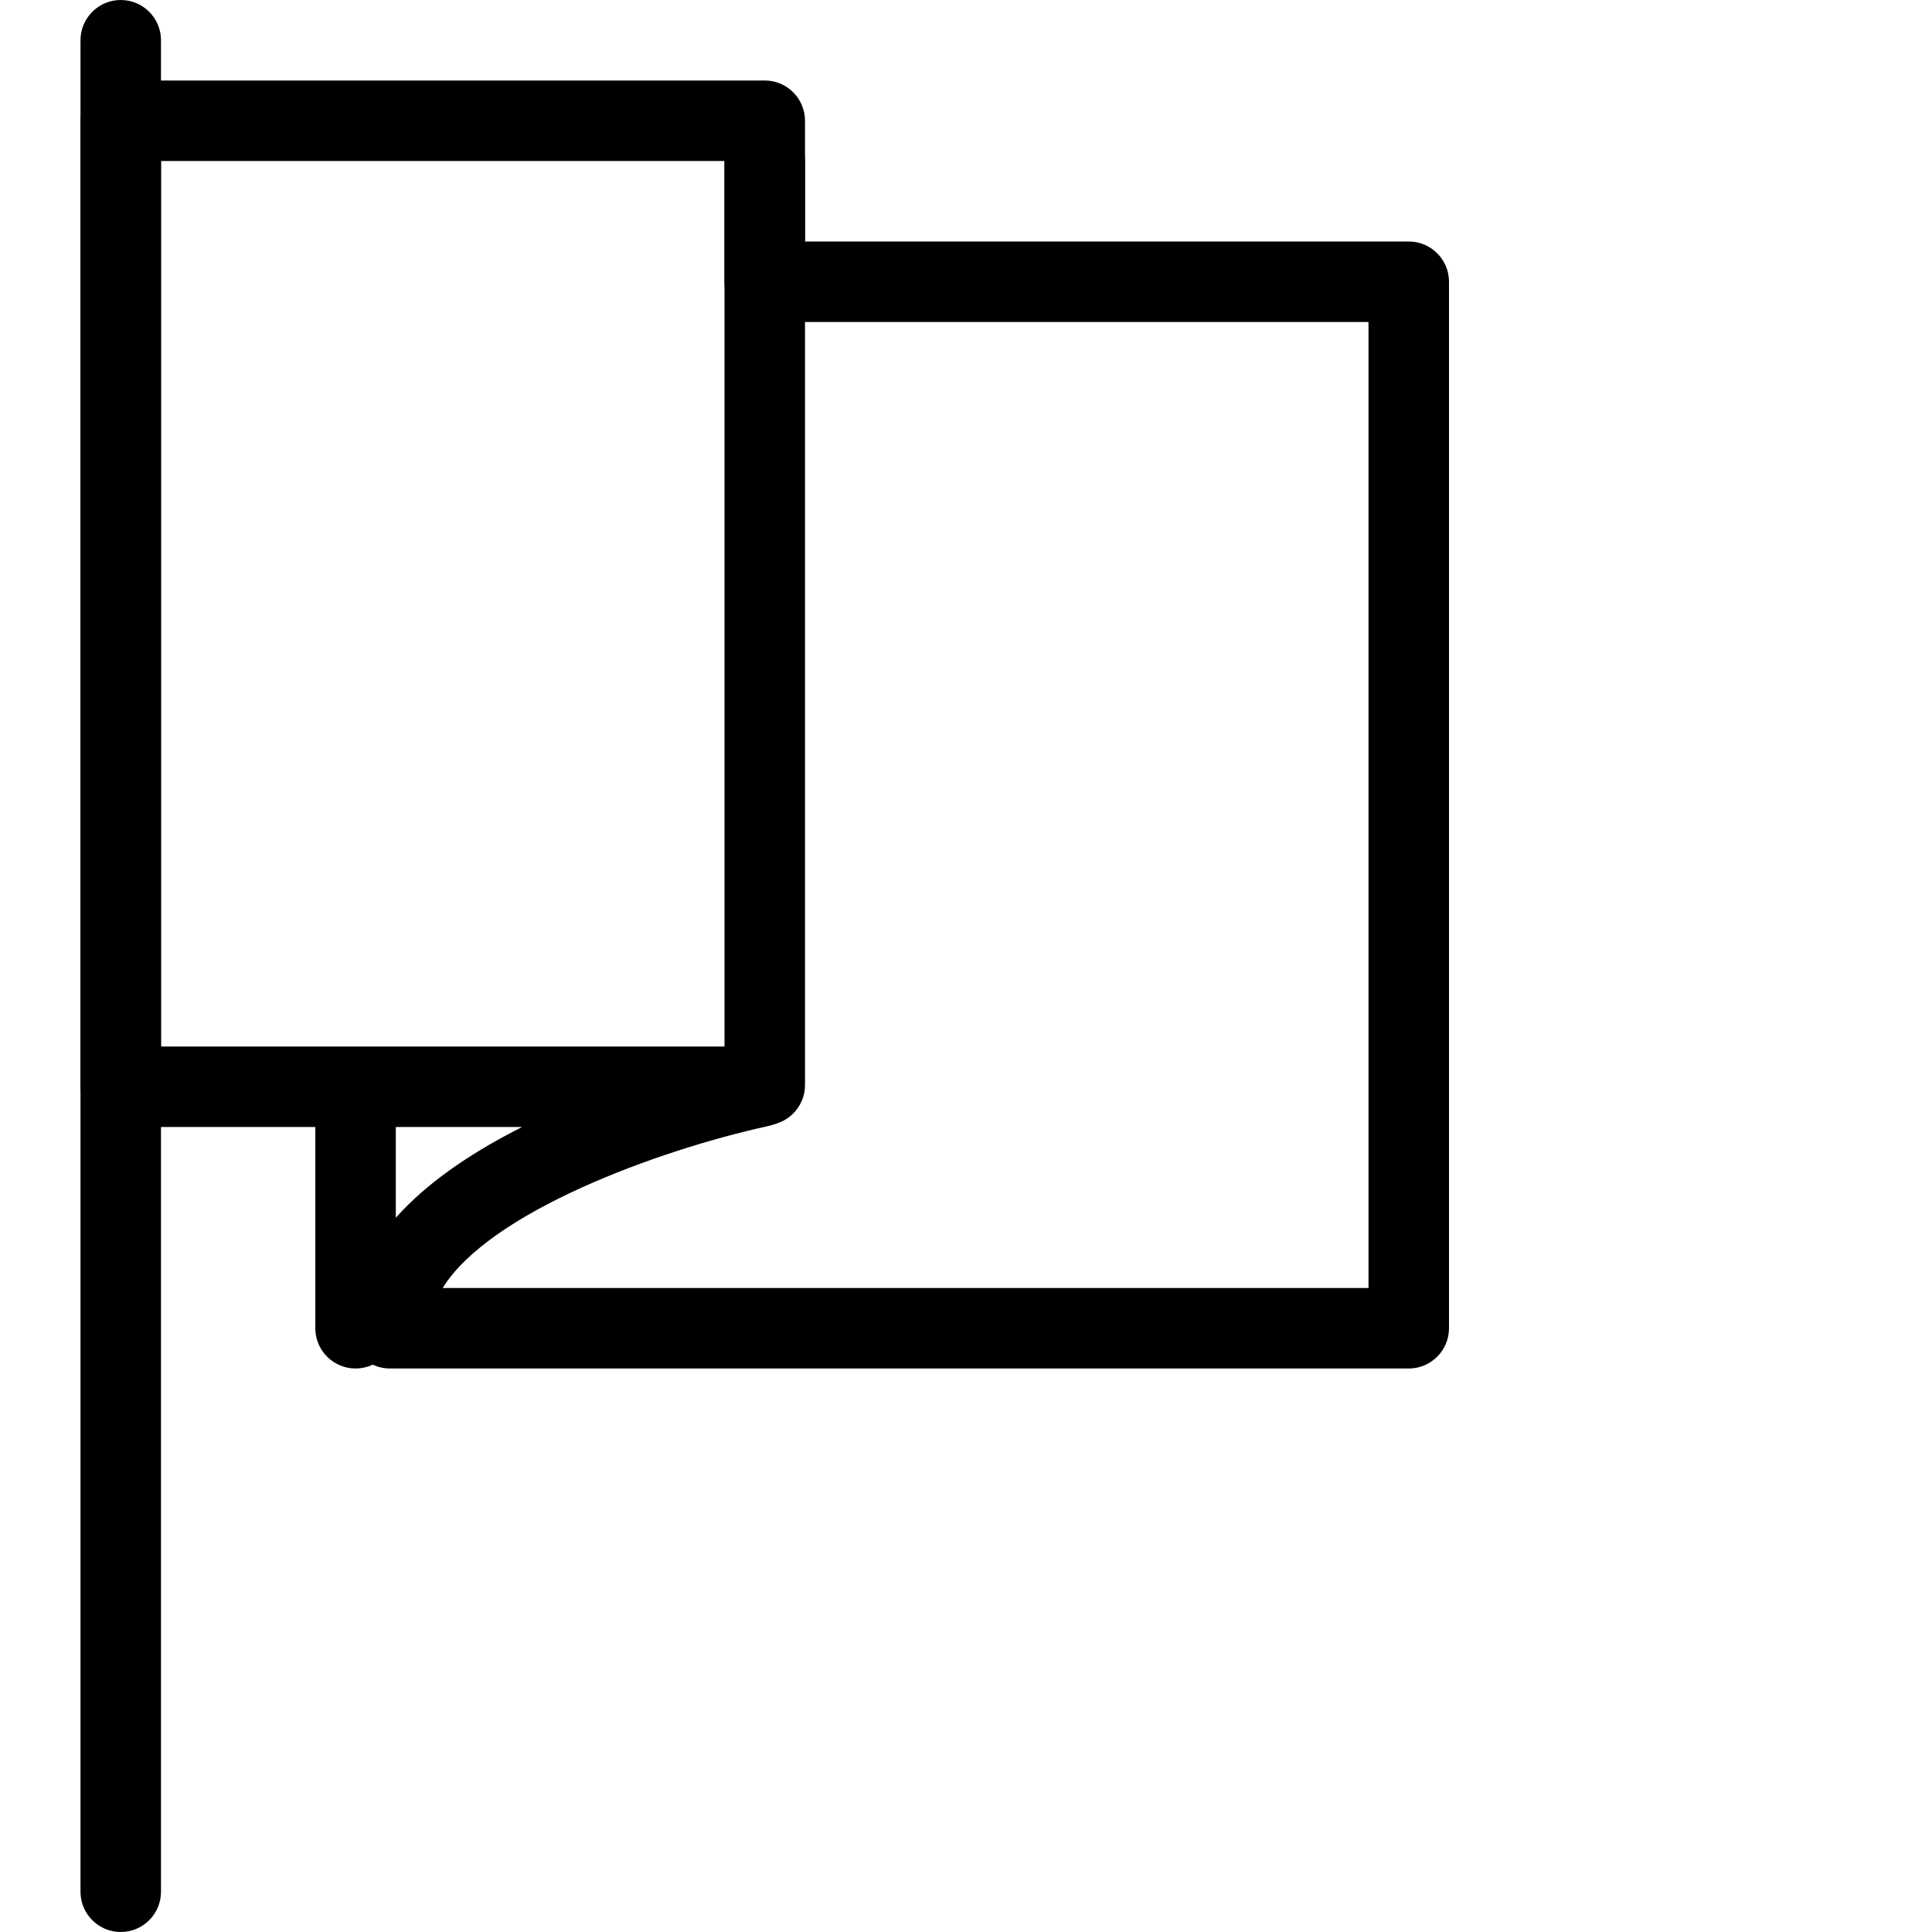
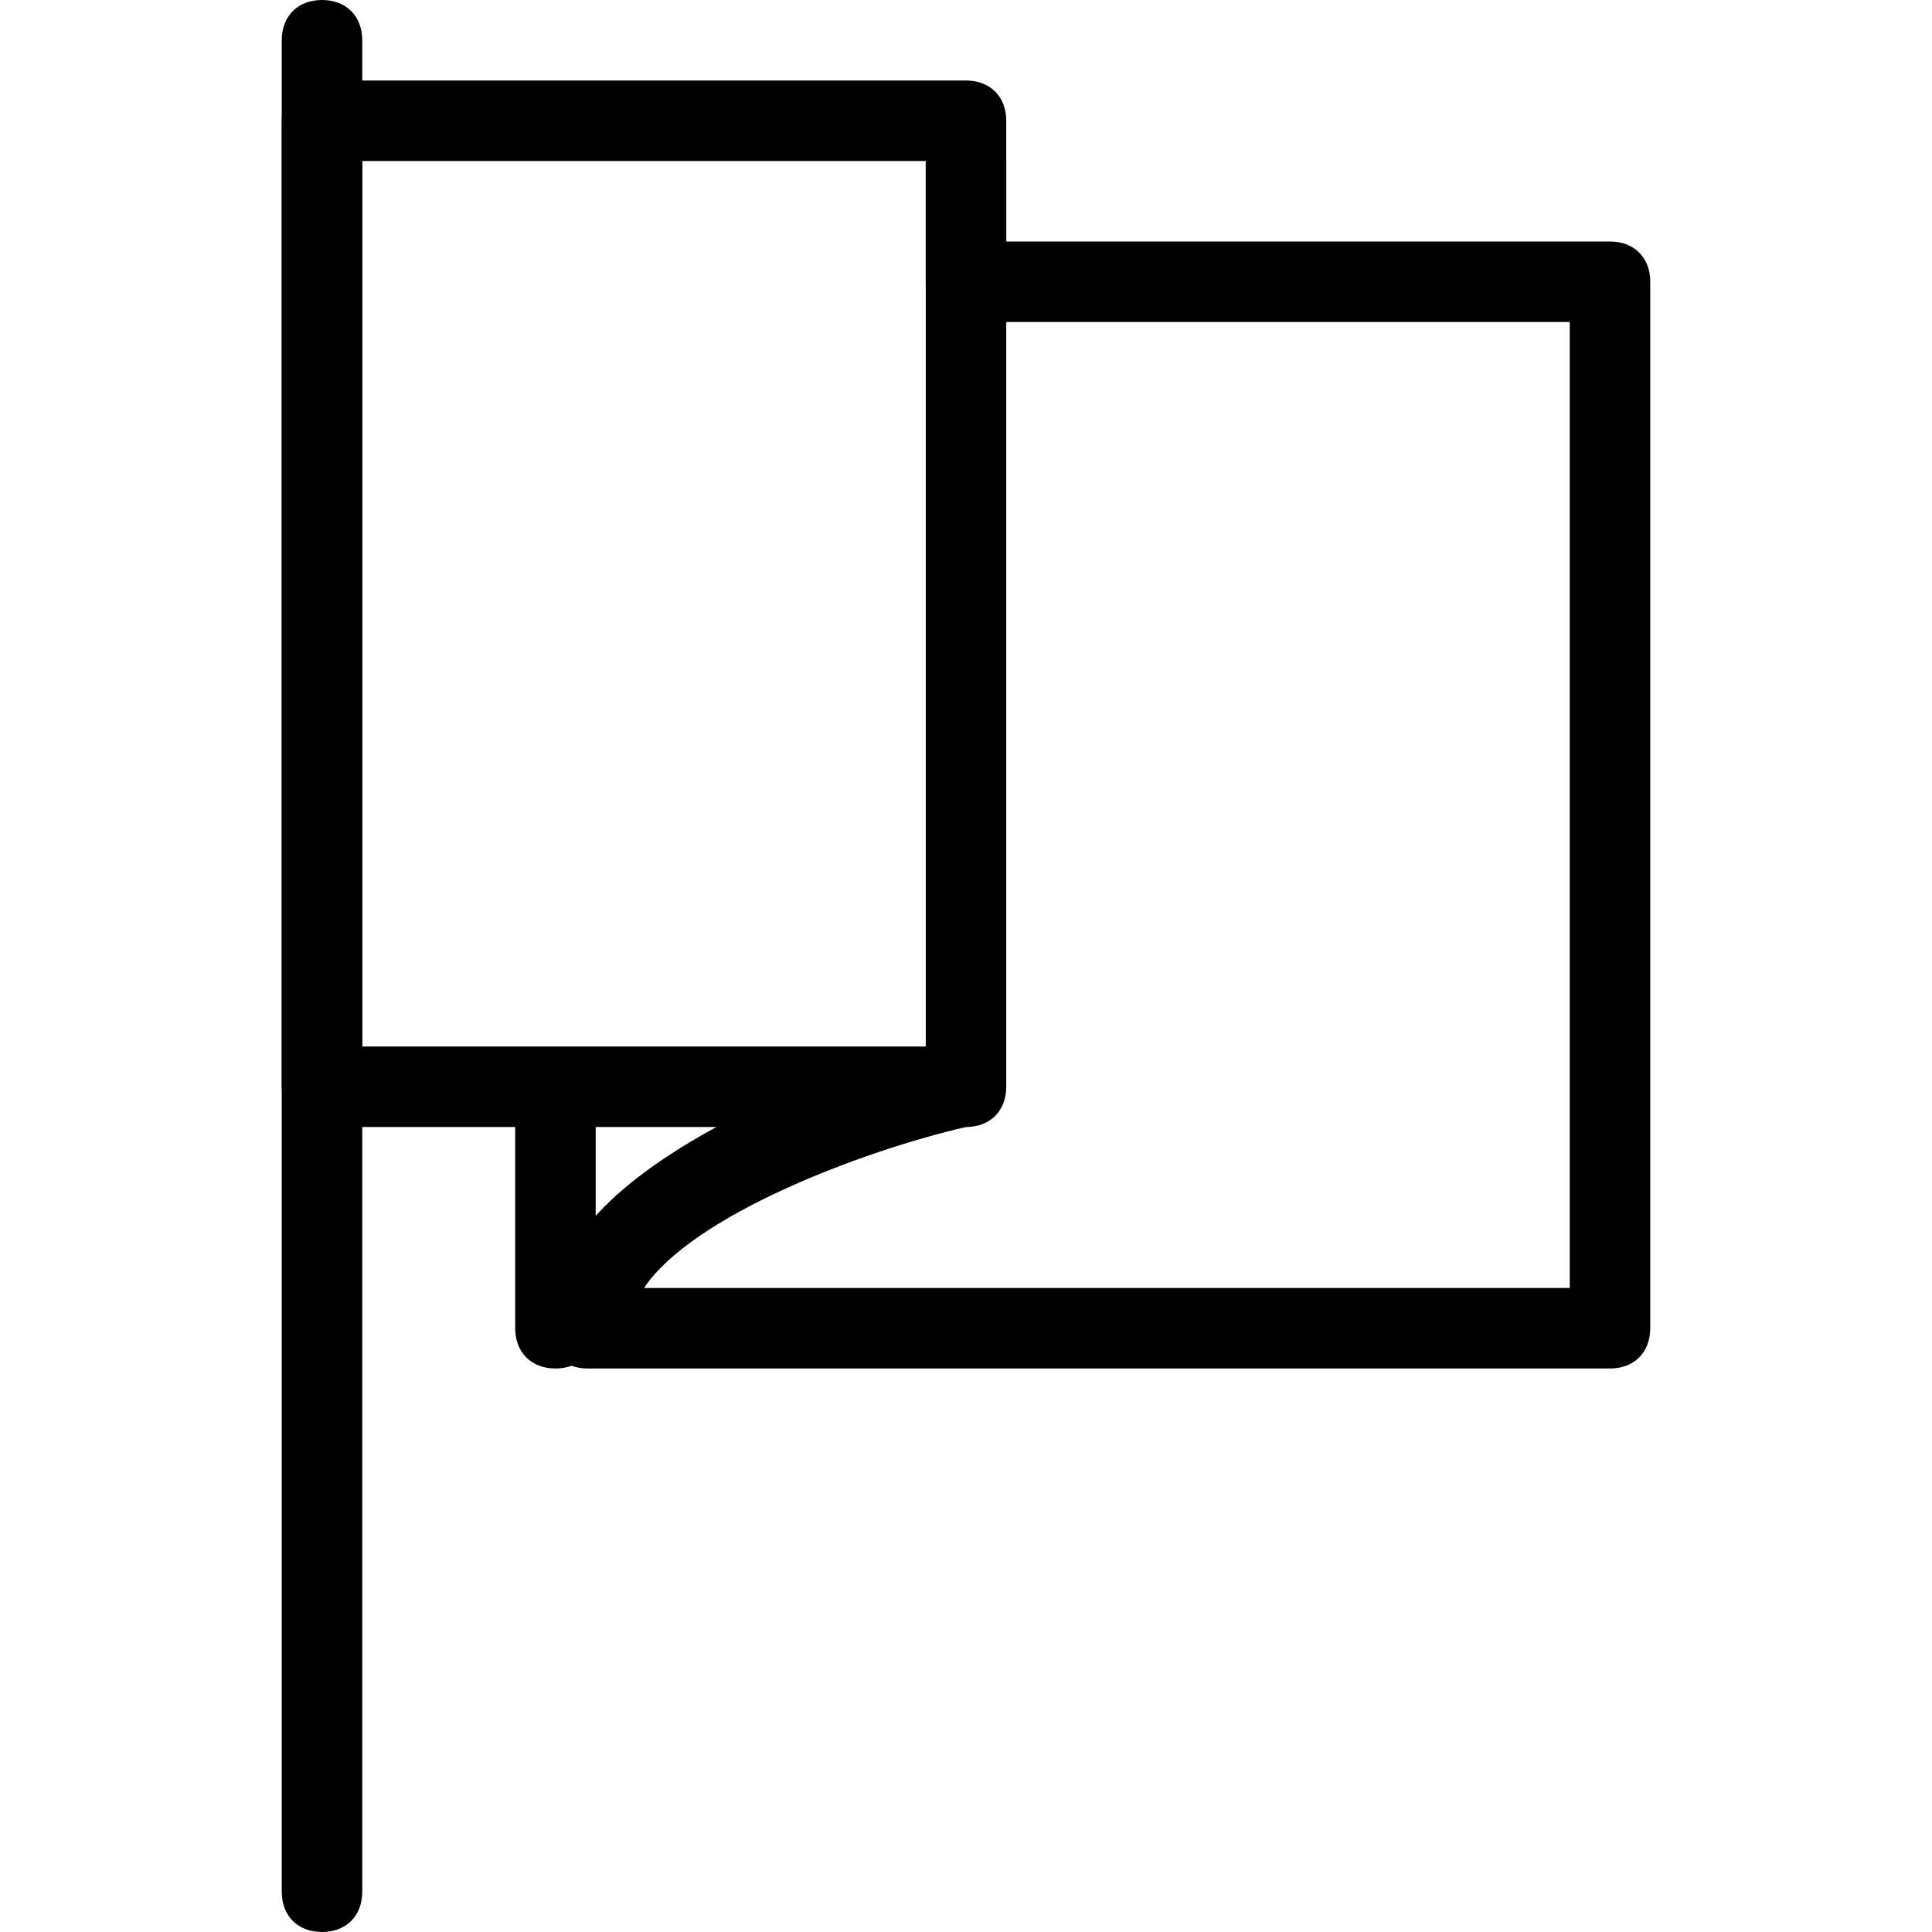
- <svg xmlns="http://www.w3.org/2000/svg" version="1.1" baseProfile="tiny" id="Layer_1" x="0px" y="0px" viewBox="0 0 24 24" xml:space="preserve">
-   <path d="M17.5,17H4.843c-0.276,0-0.5-0.224-0.5-0.5c0-1.115,1.021-1.935,2.143-2.5H1.5C1.224,14,1,13.776,1,13.5v-12  C1,1.224,1.224,1,1.5,1h8C9.776,1,10,1.224,10,1.5V3h7.5C17.776,3,18,3.224,18,3.5v13C18,16.776,17.776,17,17.5,17z M5.499,16H17V4  H9.5C9.224,4,9,3.776,9,3.5V2H2v11h7.438c0.255,0,0.47,0.192,0.497,0.446s-0.141,0.488-0.391,0.542  C8.159,14.291,6.08,15.06,5.499,16z" />
-   <path d="M9.5,13.979c-0.276,0-0.5-0.224-0.5-0.5V2c0-0.276,0.224-0.5,0.5-0.5S10,1.724,10,2v11.479  C10,13.755,9.776,13.979,9.5,13.979z" />
-   <path d="M1.5,24C1.224,24,1,23.776,1,23.5v-23C1,0.224,1.224,0,1.5,0S2,0.224,2,0.5v23C2,23.776,1.776,24,1.5,24z" />
-   <path d="M4.417,17c-0.276,0-0.5-0.224-0.5-0.5V14c0-0.276,0.224-0.5,0.5-0.5s0.5,0.224,0.5,0.5v2.5C4.917,16.776,4.693,17,4.417,17z  " />
+ <svg xmlns="http://www.w3.org/2000/svg" version="1.1" id="Layer_1" x="0px" y="0px" viewBox="0 0 24 24" style="enable-background:new 0 0 24 24;" xml:space="preserve">
+   <path d="M20,17H7.3c-0.3,0-0.5-0.2-0.5-0.5c0-1.1,1-1.9,2.1-2.5H4c-0.3,0-0.5-0.2-0.5-0.5v-12C3.5,1.2,3.7,1,4,1h8  c0.3,0,0.5,0.2,0.5,0.5V3H20c0.3,0,0.5,0.2,0.5,0.5v13C20.5,16.8,20.3,17,20,17z M8,16h11.5V4H12c-0.3,0-0.5-0.2-0.5-0.5V2h-7v11  h7.4c0.3,0,0.5,0.2,0.5,0.4S12.3,13.9,12,14C10.7,14.3,8.6,15.1,8,16z" />
+   <path d="M12,14c-0.3,0-0.5-0.2-0.5-0.5V2c0-0.3,0.2-0.5,0.5-0.5s0.5,0.2,0.5,0.5v11.5C12.5,13.8,12.3,14,12,14z" />
+   <path d="M4,24c-0.3,0-0.5-0.2-0.5-0.5v-23C3.5,0.2,3.7,0,4,0s0.5,0.2,0.5,0.5v23C4.5,23.8,4.3,24,4,24z" />
+   <path d="M6.9,17c-0.3,0-0.5-0.2-0.5-0.5V14c0-0.3,0.2-0.5,0.5-0.5s0.5,0.2,0.5,0.5v2.5C7.4,16.8,7.2,17,6.9,17z" />
</svg>
